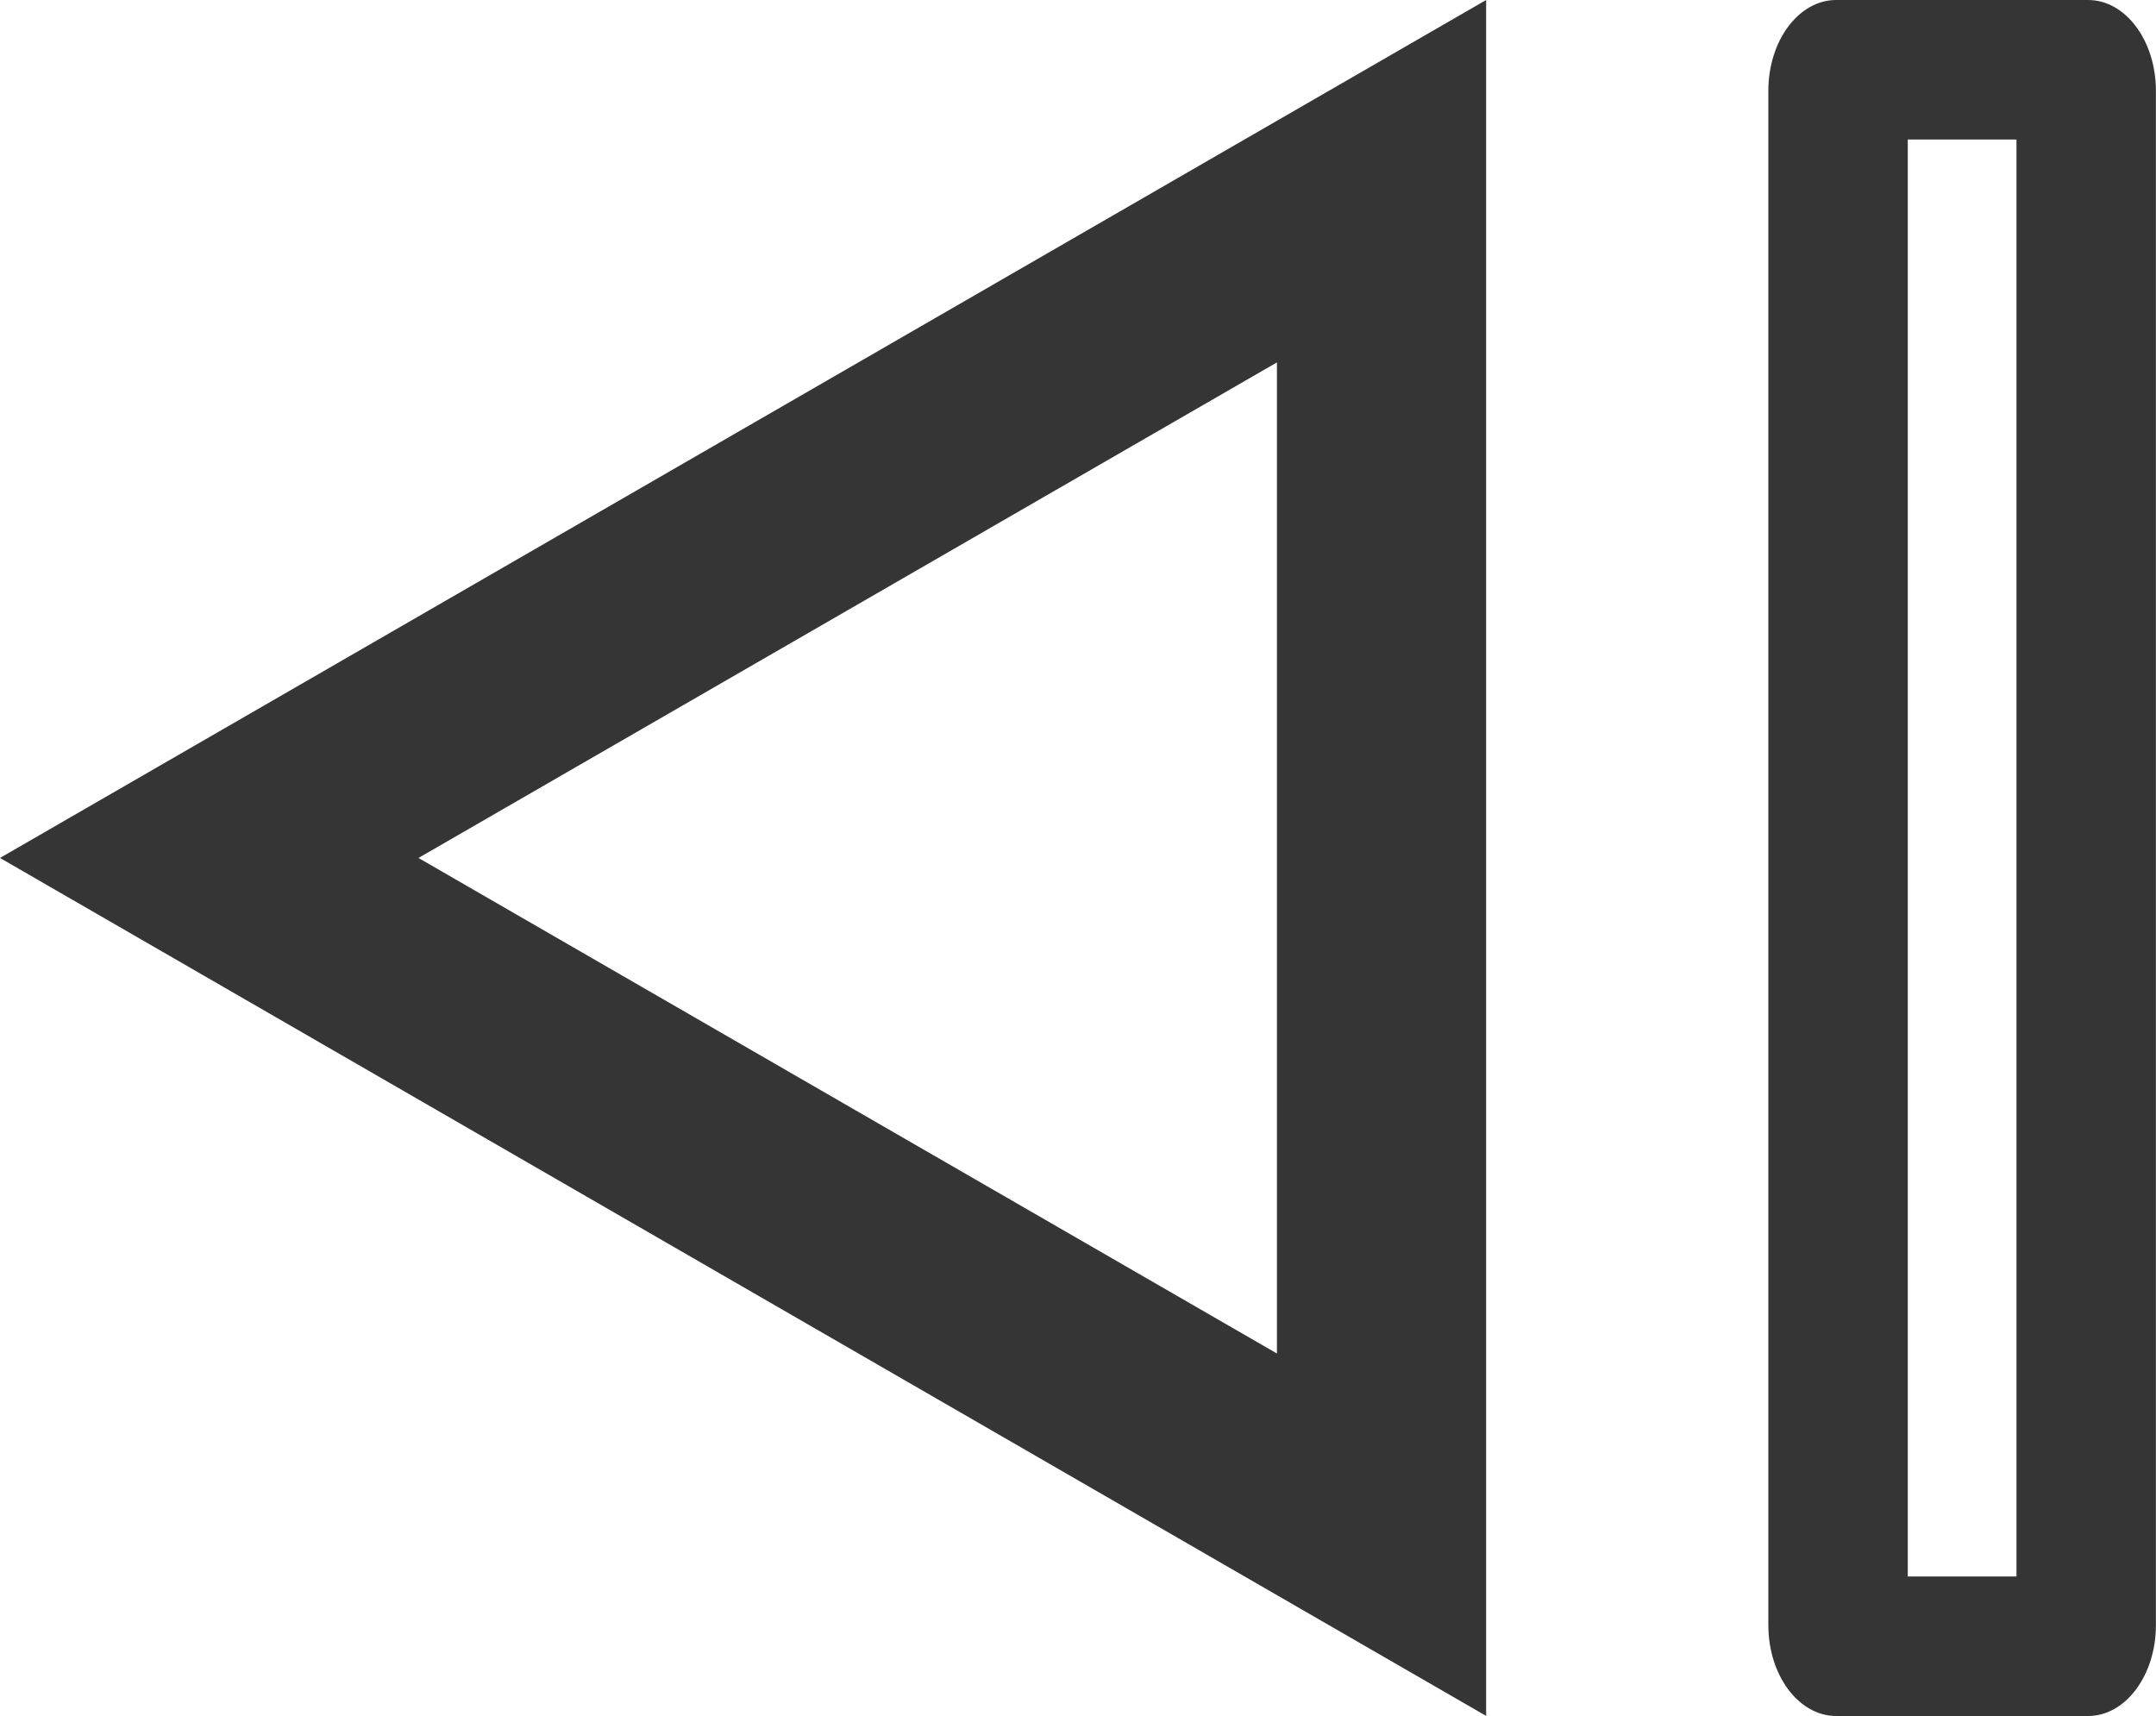
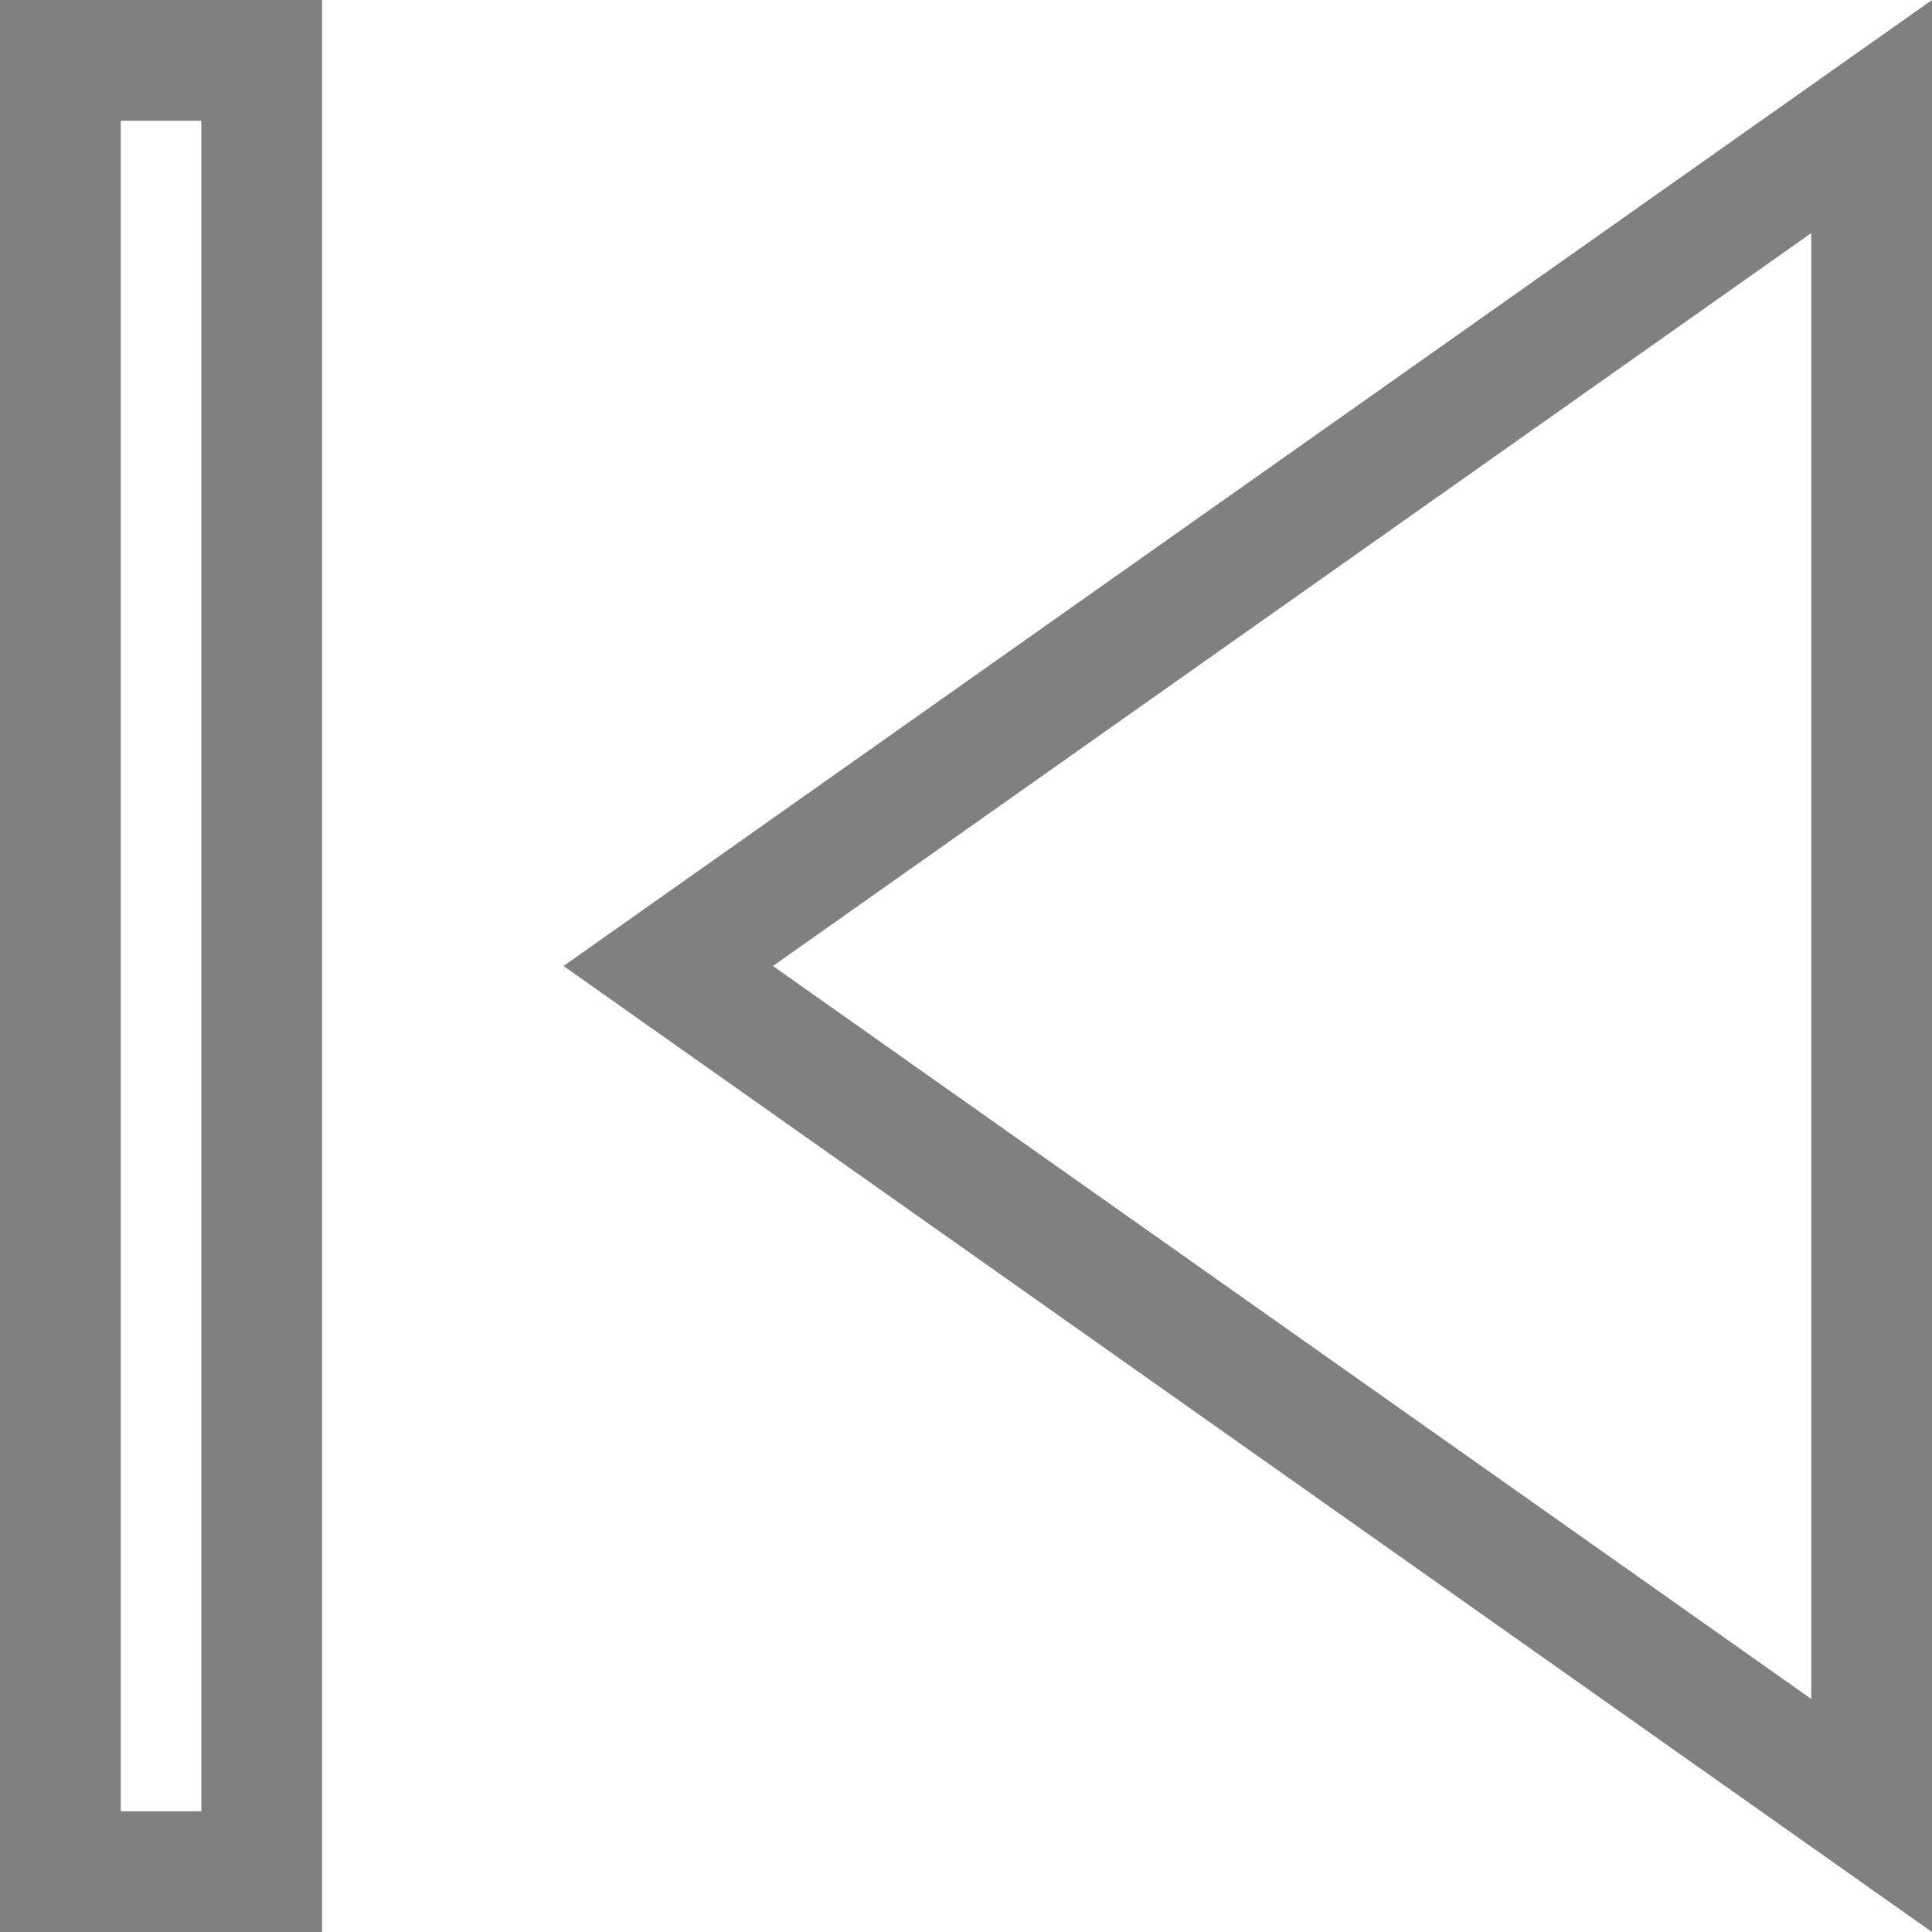
- <svg xmlns="http://www.w3.org/2000/svg" version="1.1" id="Layer_1" x="0px" y="0px" width="25.127px" height="20px" viewBox="0 0 25.127 20" enable-background="new 0 0 25.127 20" xml:space="preserve">
-   <path fill="#353535" d="M23.501,1.626v16.749h-1.267V1.626H23.501 M24.336,0h-2.937c-0.436,0-0.79,0.474-0.79,1.059v17.883  c0,0.585,0.354,1.059,0.79,1.059h2.937c0.436,0,0.79-0.474,0.79-1.059V1.059C25.126,0.474,24.772,0,24.336,0L24.336,0z" />
-   <path fill="#353535" d="M14.882,4.224V10v5.776l-5.003-2.888L4.877,10L9.88,7.112L14.882,4.224 M17.32,0L8.66,5L0,10l8.66,5l8.66,5  V10V0L17.32,0z" />
+ <svg xmlns="http://www.w3.org/2000/svg" version="1.1" id="Layer_1" x="0px" y="0px" width="16px" height="16px" viewBox="0 0 16 16" enable-background="new 0 0 16 16" xml:space="preserve">
+   <g>
+     <path fill="#808080" d="M1.667,1v14H1V1H1.667 M15,1.93v12.14L6.401,8L15,1.93 M16,0L4.667,8L16,16V0L16,0z M2.667,0H0v16h2.667V0   L2.667,0z" />
+   </g>
</svg>
